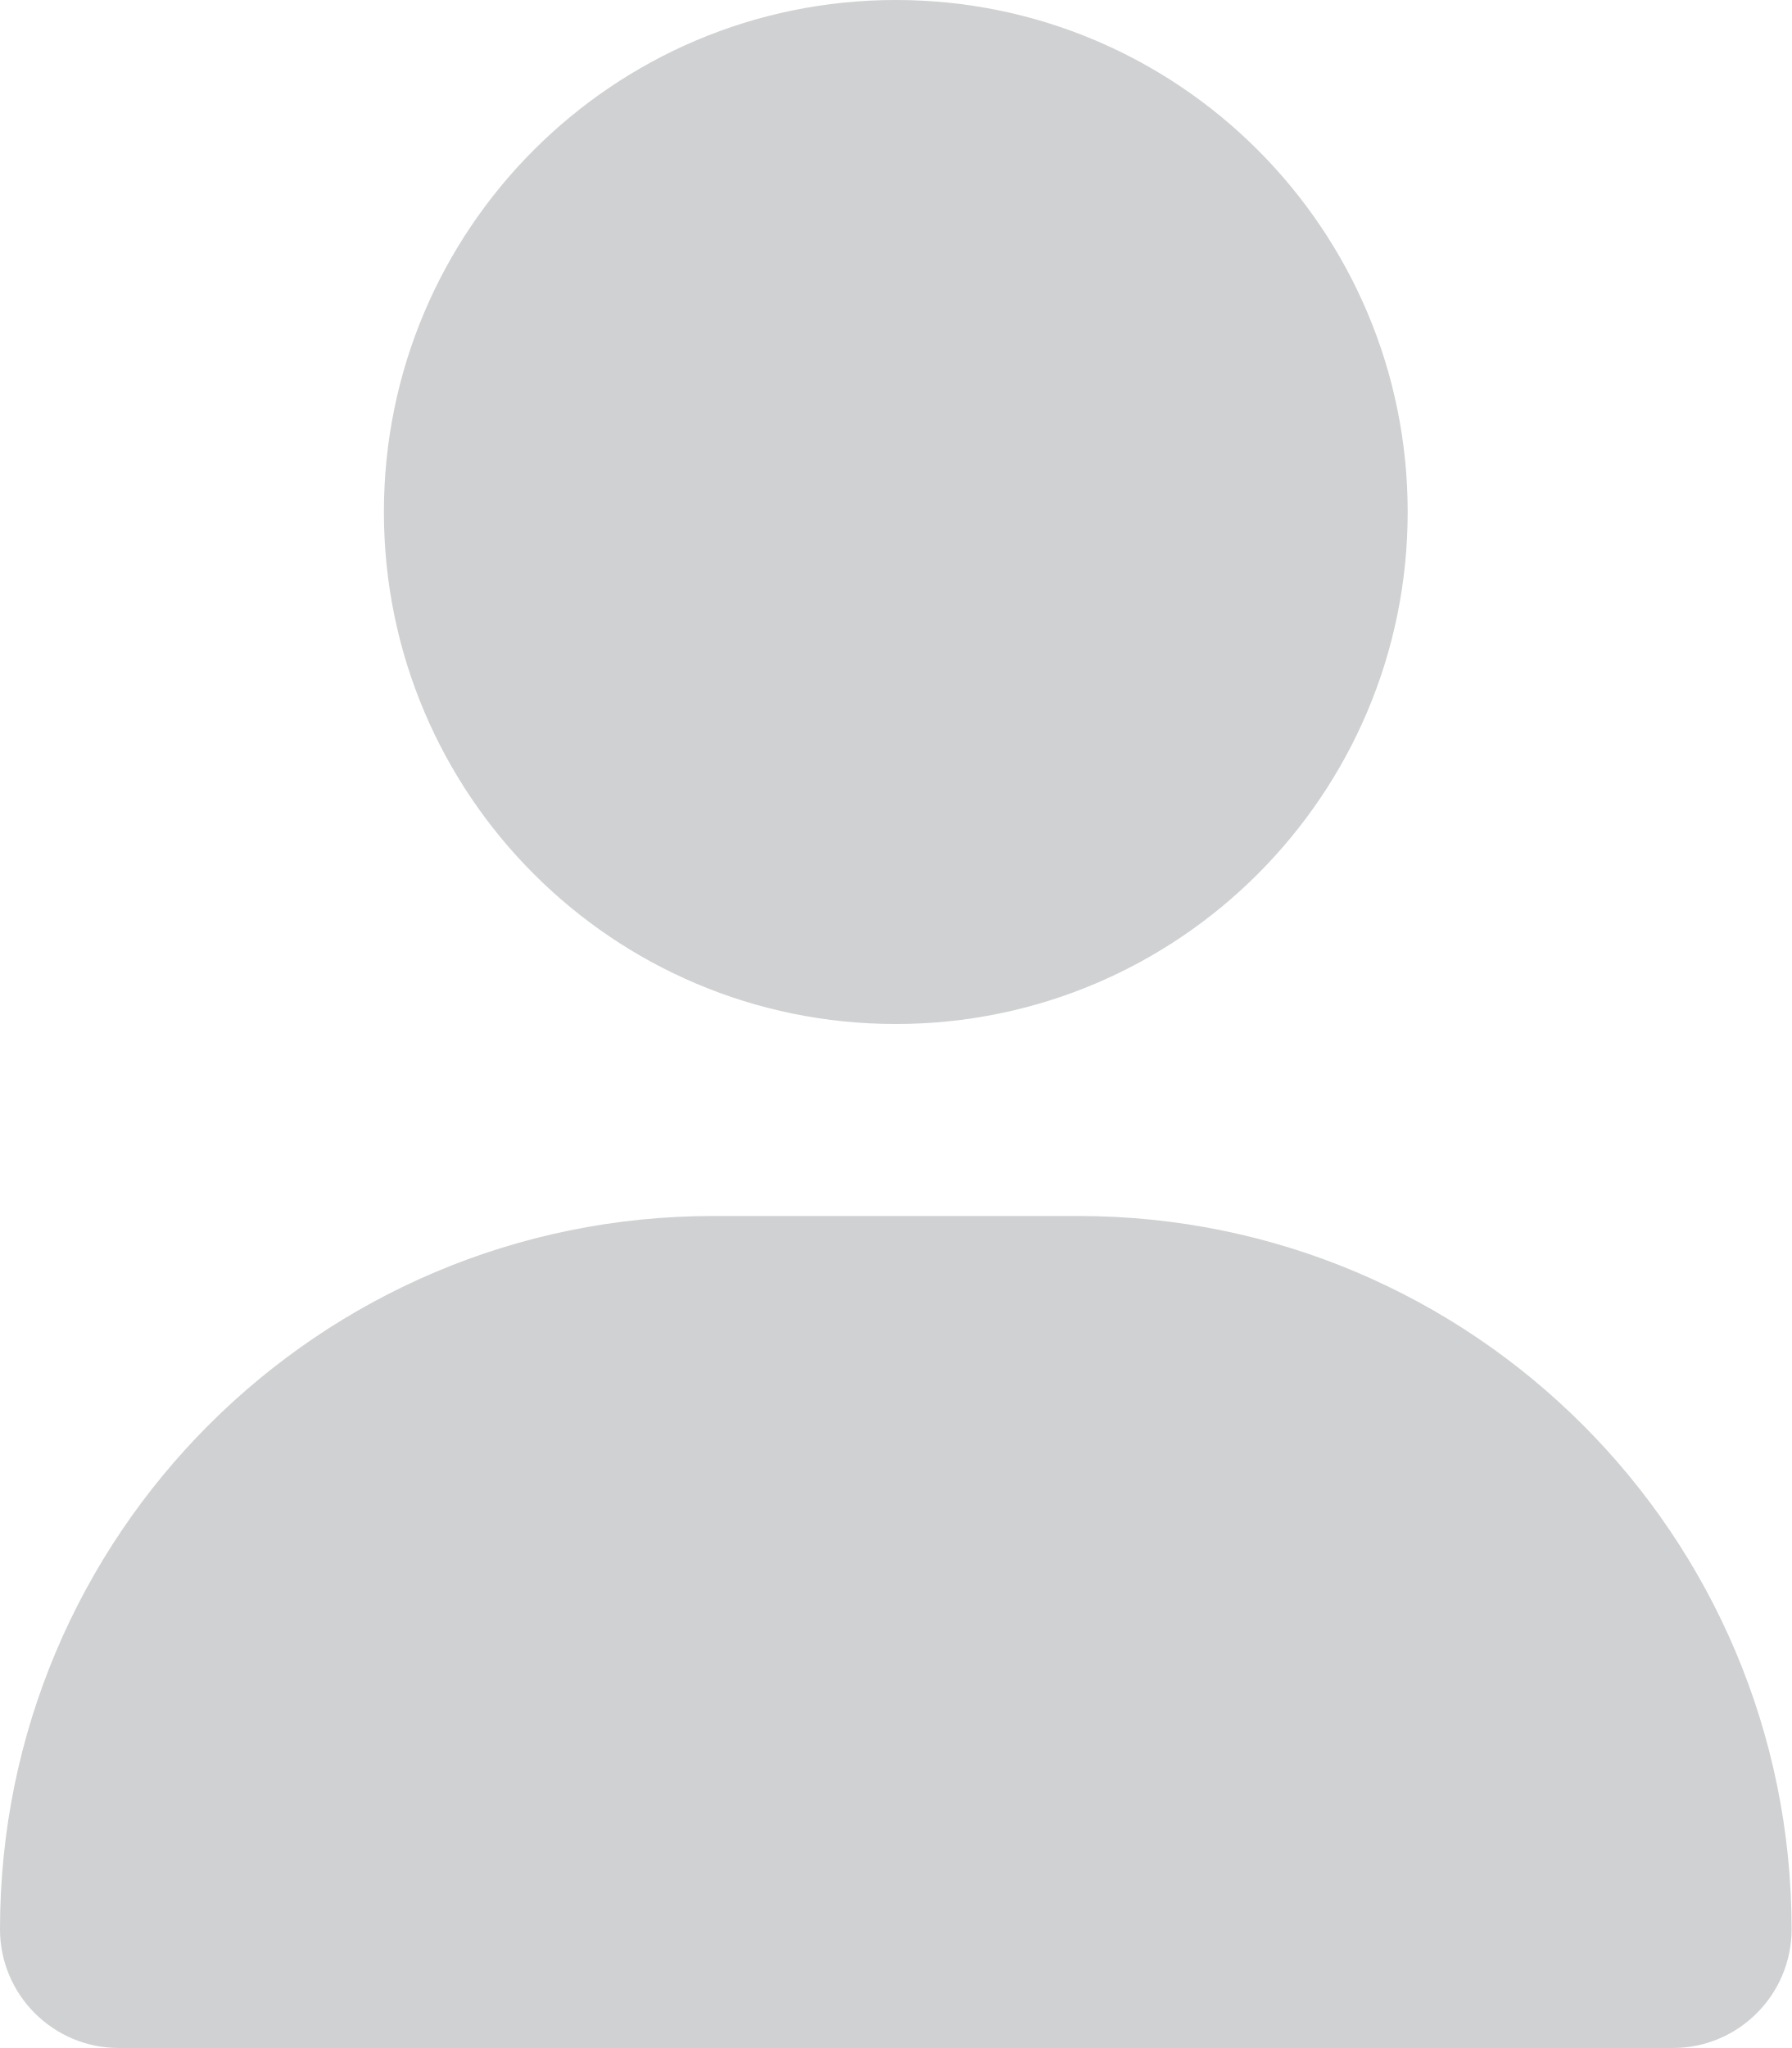
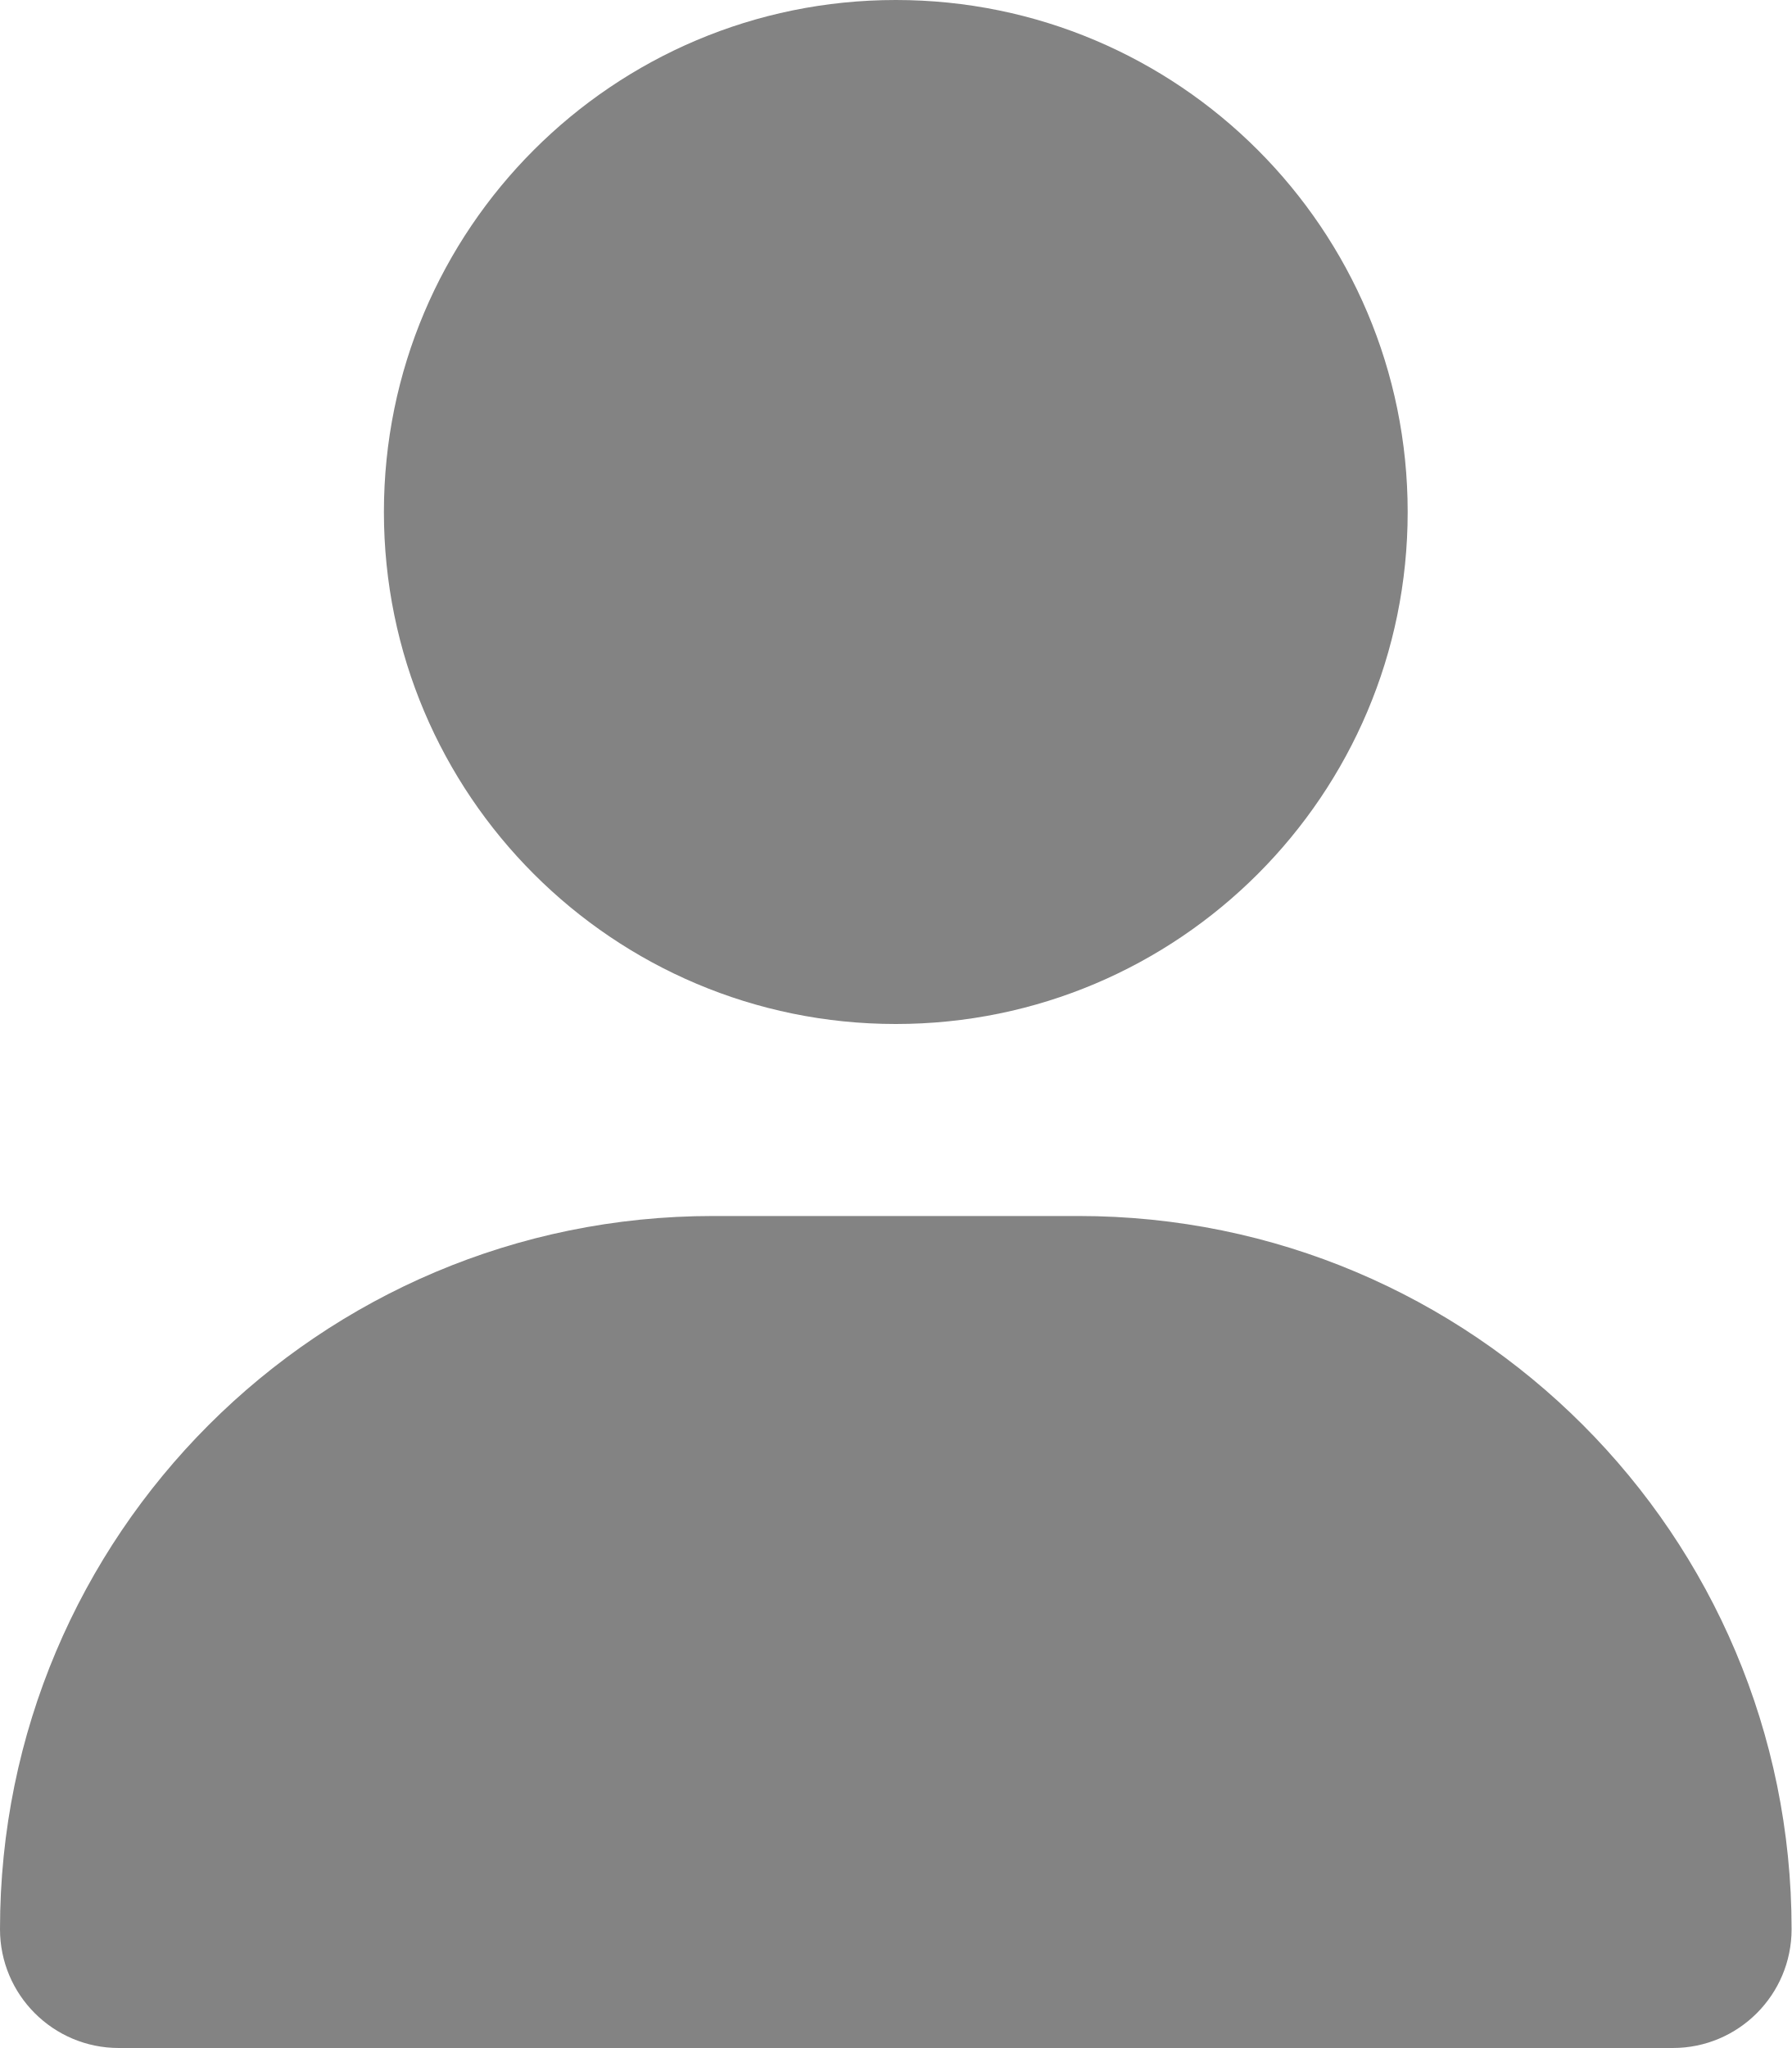
<svg xmlns="http://www.w3.org/2000/svg" viewBox="0 0 448 512">
-   <path fill="#d0d1d2" d="M224 256A128 128 0 1 0 224 0a128 128 0 1 0 0 256zm-45.7 48C79.8 304 0 383.8 0 482.3C0 498.7 13.3 512 29.7 512l388.6 0c16.4 0 29.7-13.3 29.7-29.7C448 383.8 368.2 304 269.7 304l-91.4 0z" />
+   <path fill="#838383" d="M224 256A128 128 0 1 0 224 0a128 128 0 1 0 0 256zm-45.7 48C79.8 304 0 383.8 0 482.3C0 498.7 13.3 512 29.7 512l388.6 0c16.4 0 29.7-13.3 29.7-29.7C448 383.8 368.2 304 269.7 304l-91.4 0z" />
</svg>
